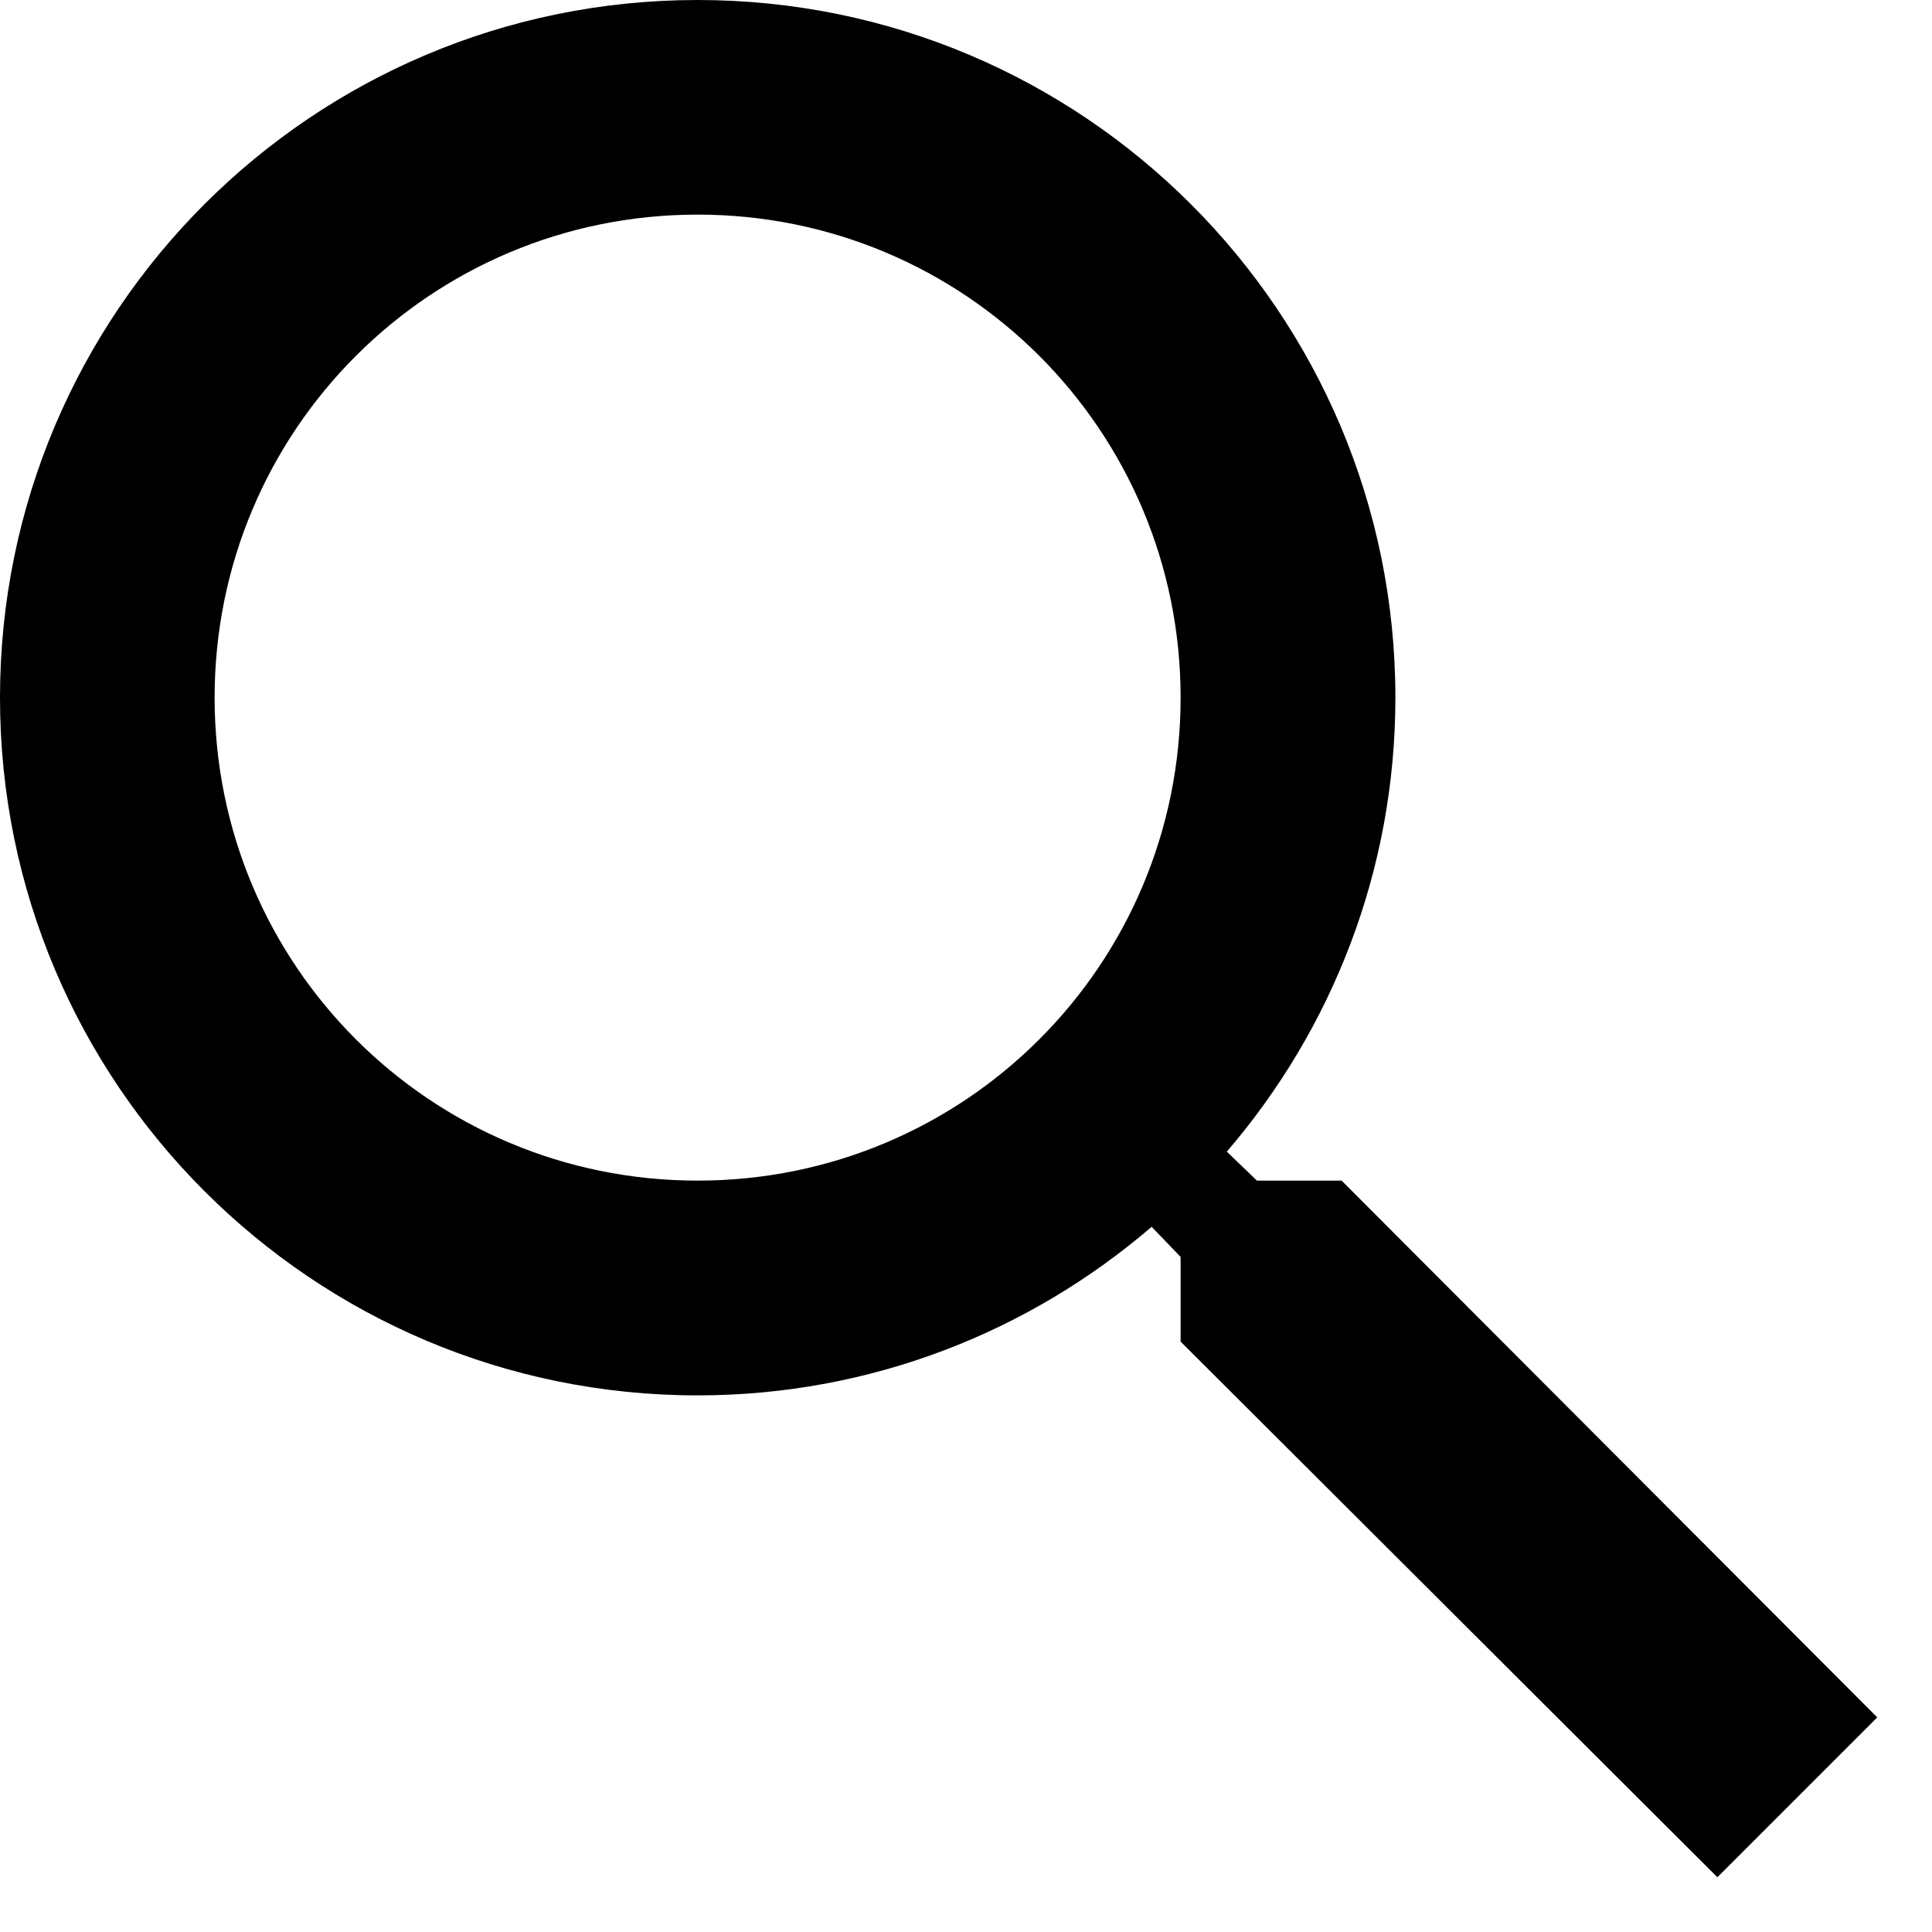
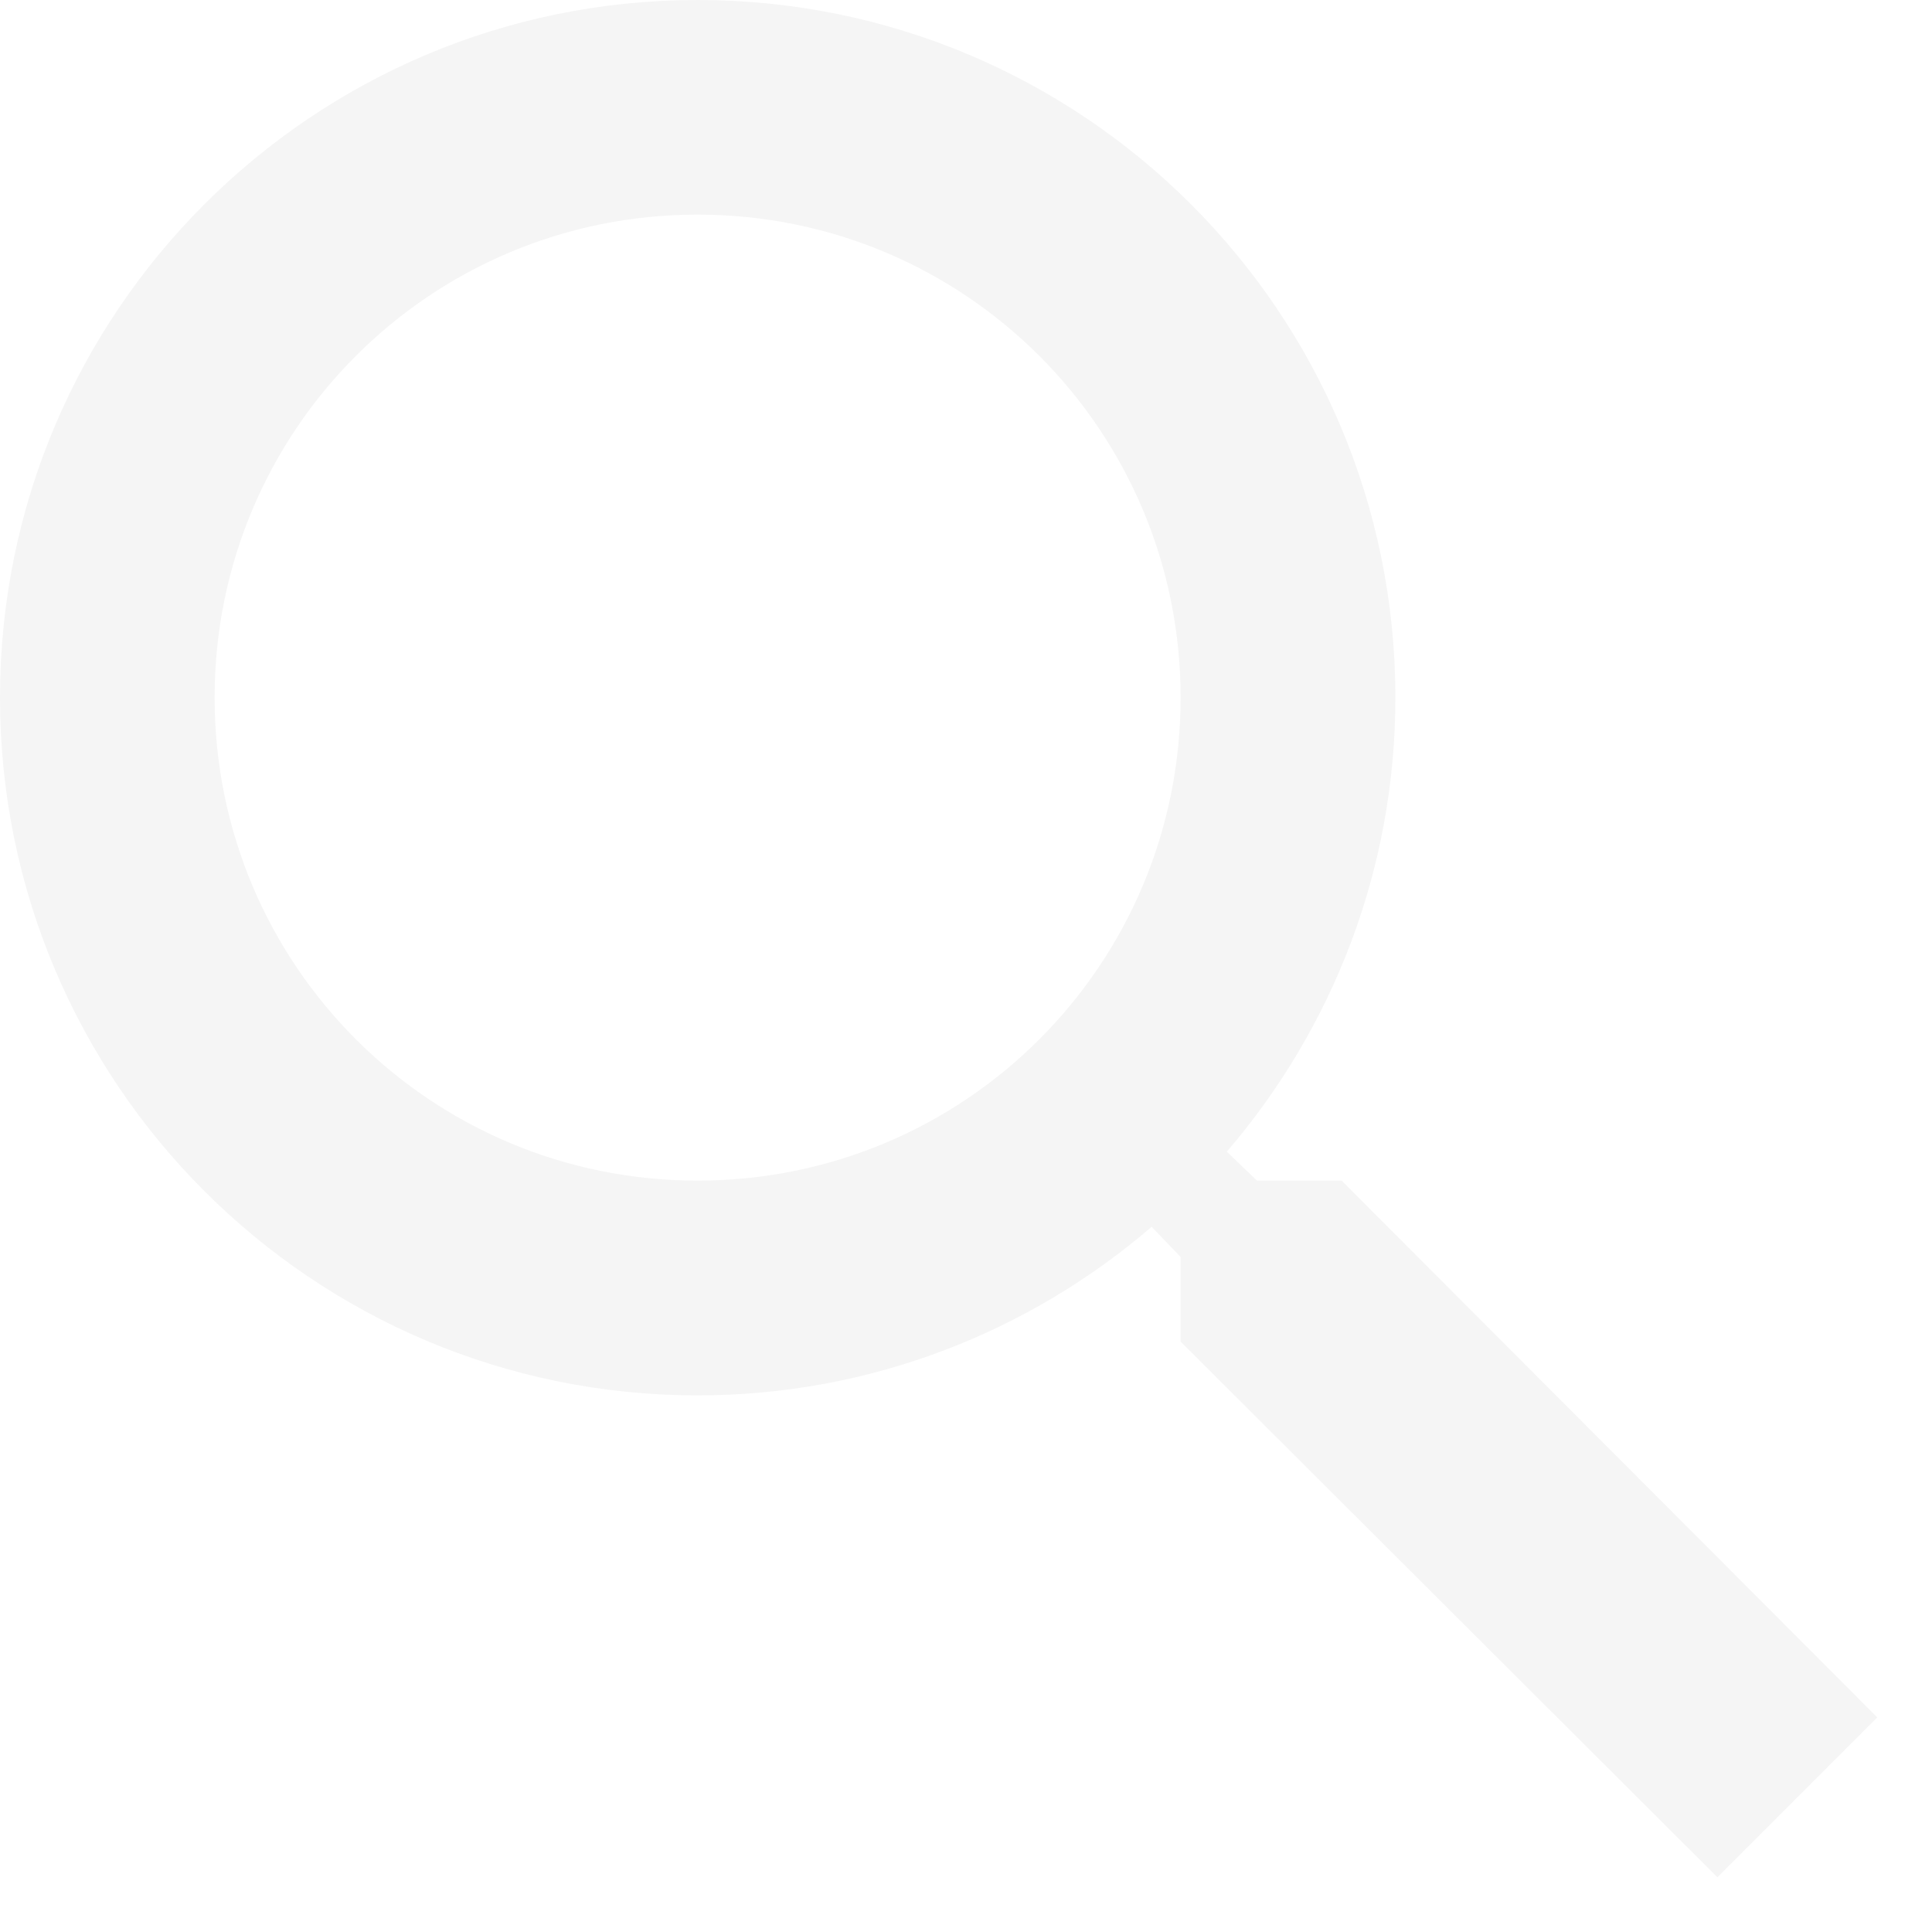
- <svg xmlns="http://www.w3.org/2000/svg" width="12" height="12" viewBox="0 0 12 12" fill="none">
-   <path d="M8.333 7.333H7.807L7.62 7.153C8.273 6.393 8.667 5.407 8.667 4.333C8.667 1.94 6.727 0 4.333 0C1.94 0 0 1.94 0 4.333C0 6.727 1.94 8.667 4.333 8.667C5.407 8.667 6.393 8.273 7.153 7.62L7.333 7.807V8.333L10.667 11.66L11.66 10.667L8.333 7.333ZM4.333 7.333C2.673 7.333 1.333 5.993 1.333 4.333C1.333 2.673 2.673 1.333 4.333 1.333C5.993 1.333 7.333 2.673 7.333 4.333C7.333 5.993 5.993 7.333 4.333 7.333Z" fill="black" />
+ <svg xmlns="http://www.w3.org/2000/svg" width="12" height="12" viewBox="0 0 12 12" fill="#F5F5F5">
+   <path d="M8.333 7.333H7.807L7.62 7.153C8.273 6.393 8.667 5.407 8.667 4.333C8.667 1.94 6.727 0 4.333 0C1.94 0 0 1.94 0 4.333C0 6.727 1.94 8.667 4.333 8.667C5.407 8.667 6.393 8.273 7.153 7.62L7.333 7.807V8.333L10.667 11.66L11.66 10.667L8.333 7.333ZM4.333 7.333C2.673 7.333 1.333 5.993 1.333 4.333C1.333 2.673 2.673 1.333 4.333 1.333C5.993 1.333 7.333 2.673 7.333 4.333C7.333 5.993 5.993 7.333 4.333 7.333Z" fill="#F5F5F5" />
</svg>
